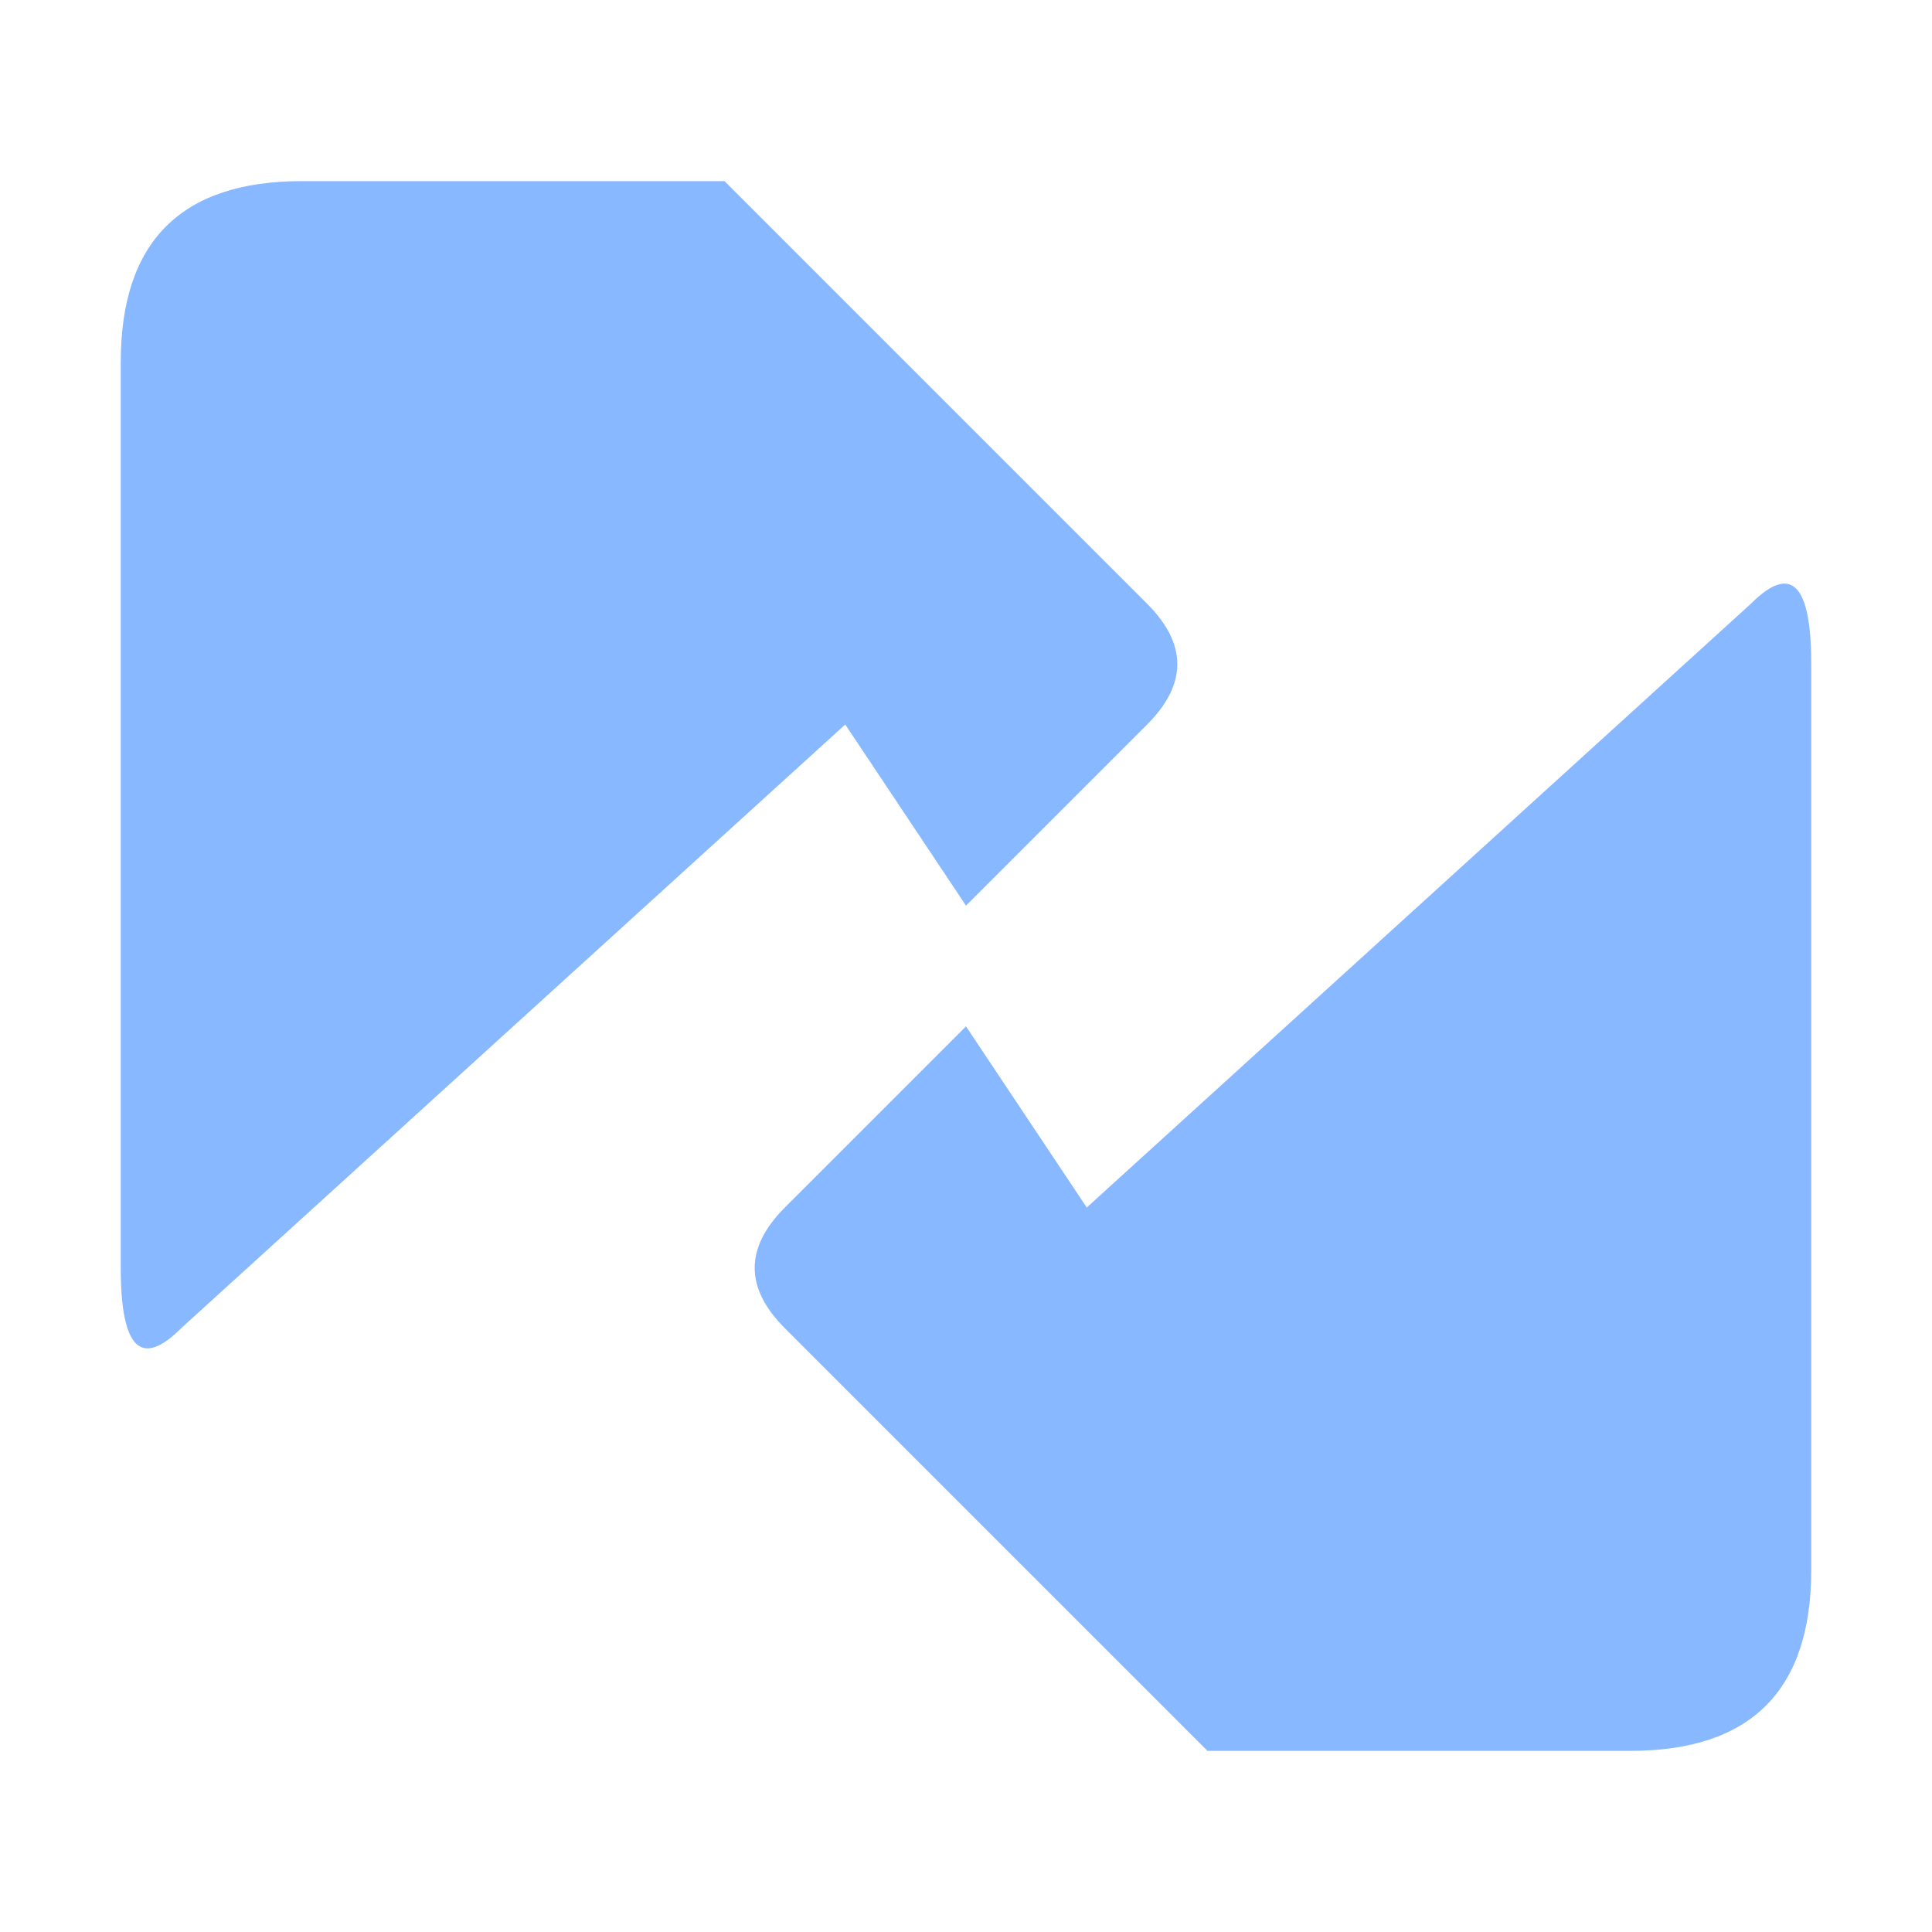
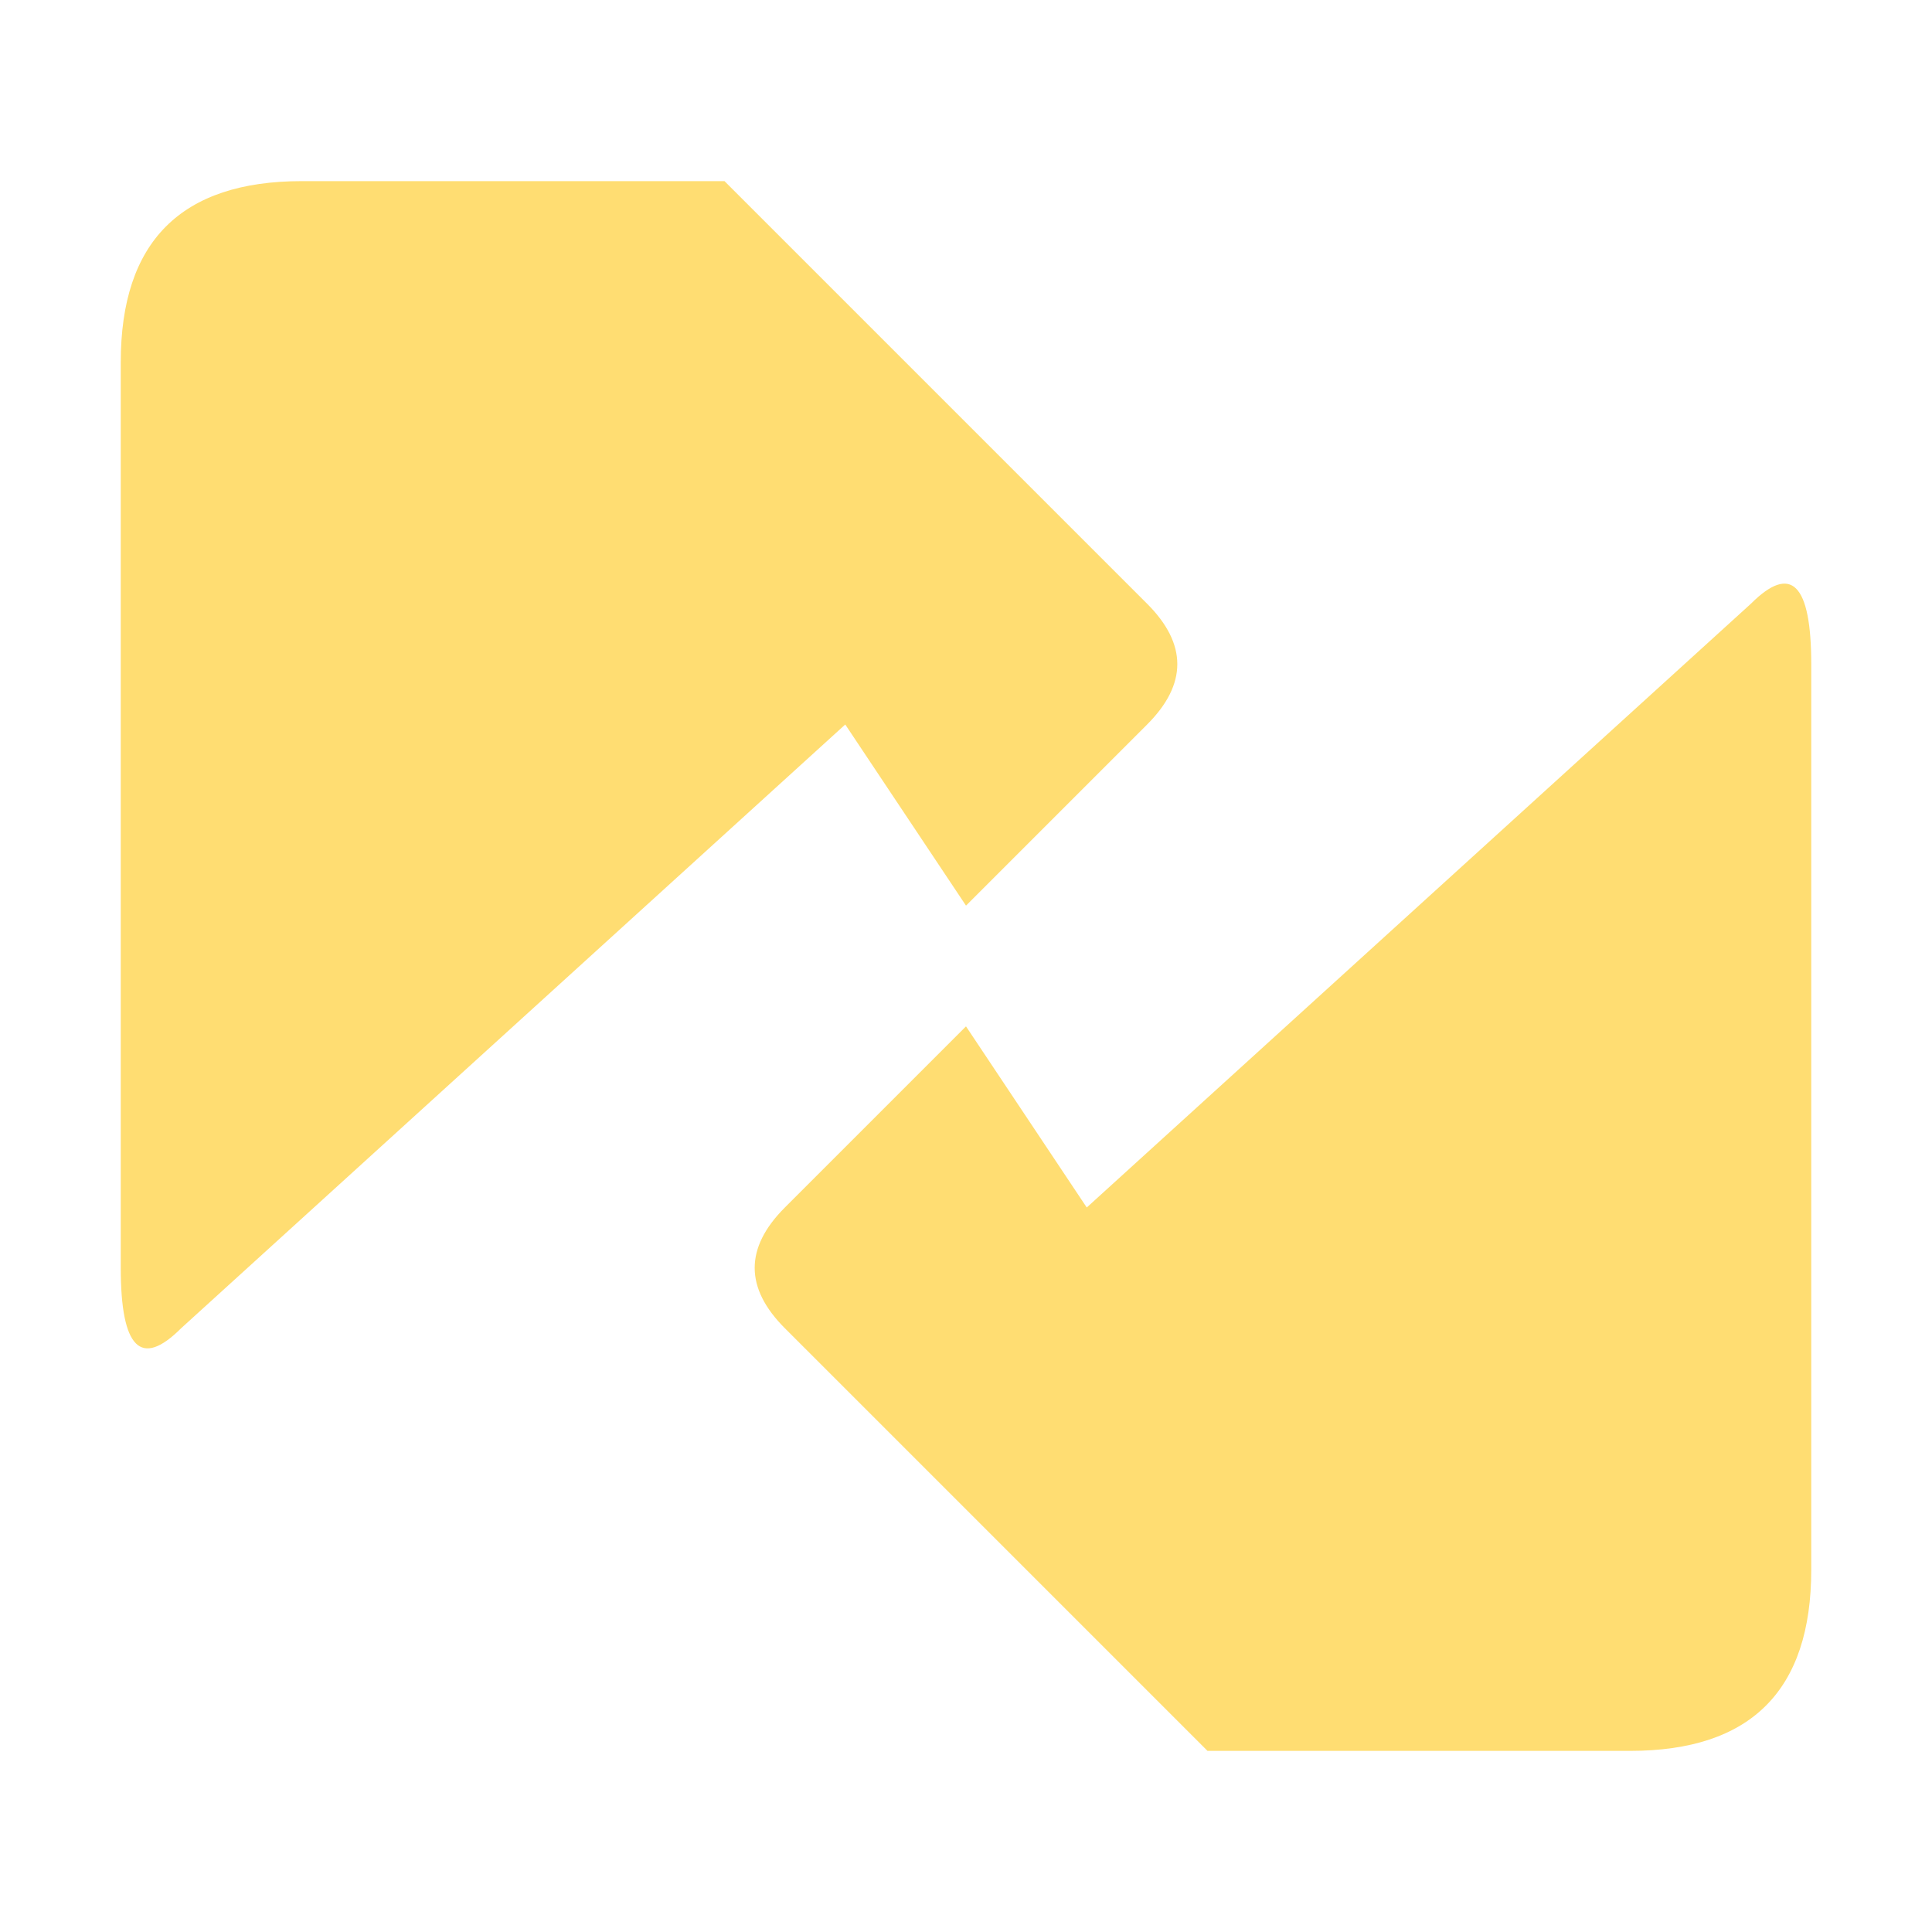
- <svg xmlns="http://www.w3.org/2000/svg" viewBox="0 0 32 32" fill="#88b8ff">
+ <svg xmlns="http://www.w3.org/2000/svg" viewBox="0 0 32 32" fill="#ffdd72">
  <path d="M2 6q0-3 3-3h7l7 7q1 1 0 2l-3 3-2-3L3 22q-1 1-1-1zM30 26q0 3-3 3h-7l-7-7q-1-1 0-2l3-3 2 3 11-10q1-1 1 1z" />
</svg>
